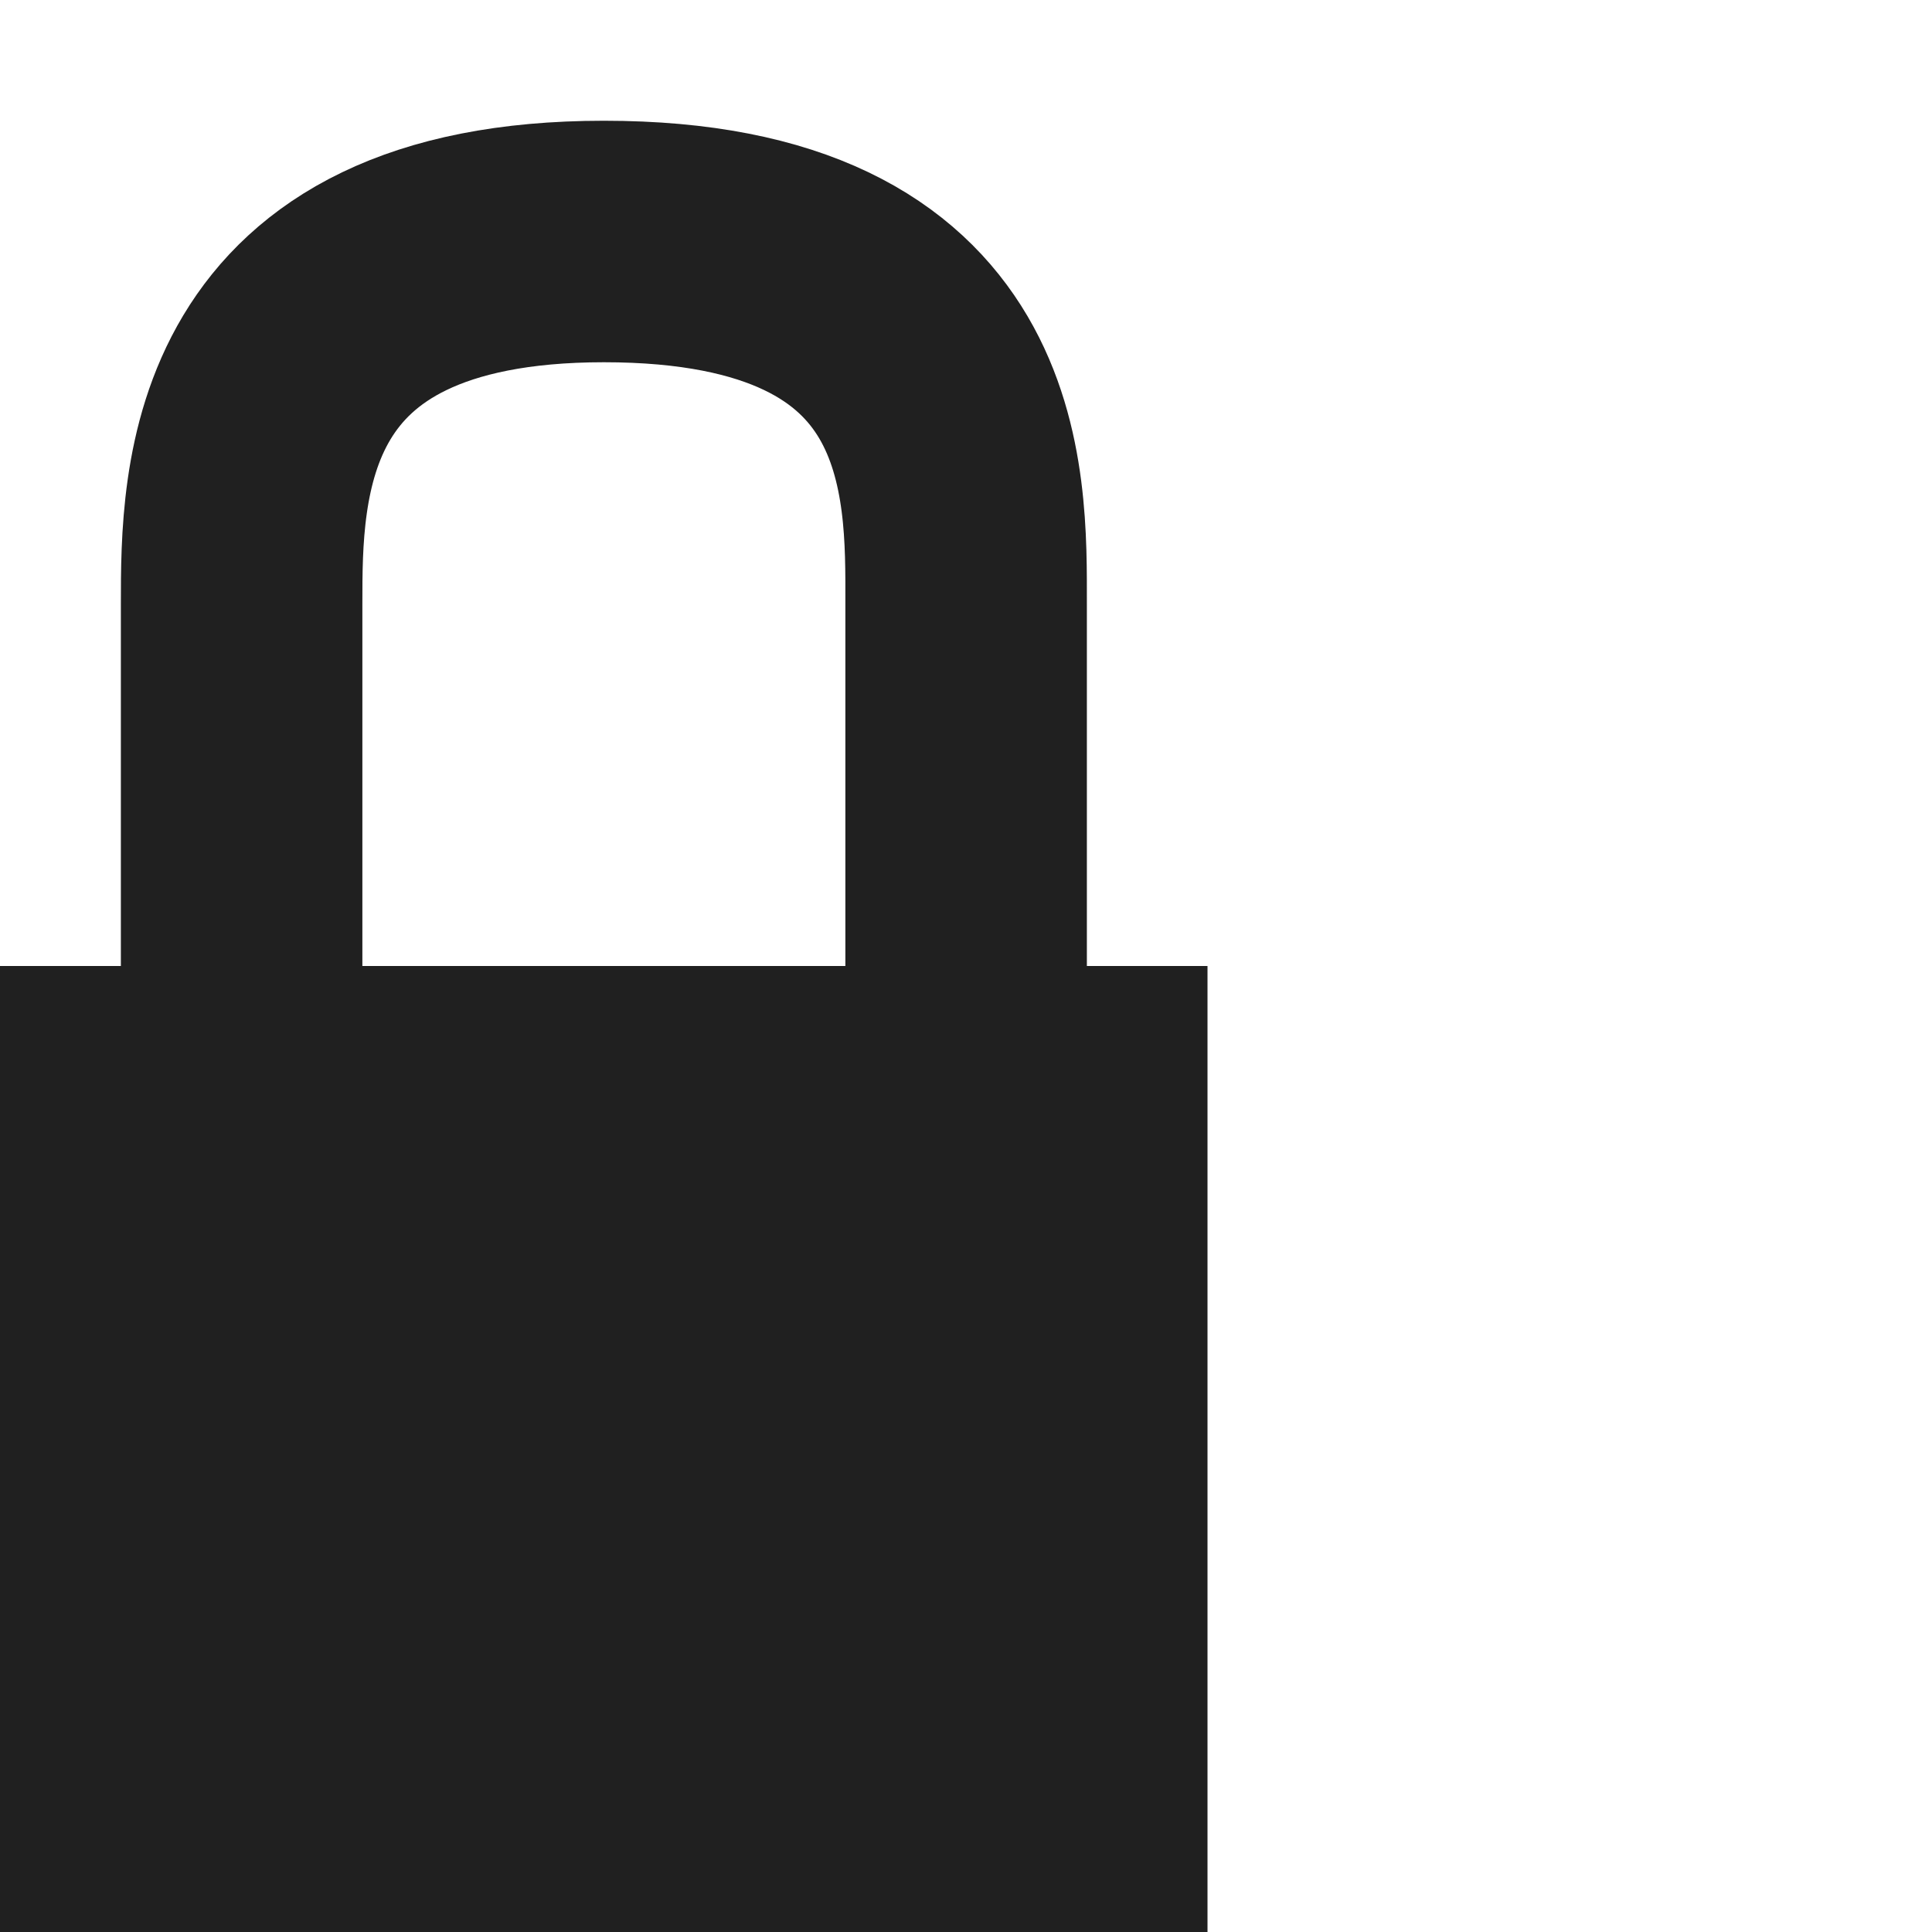
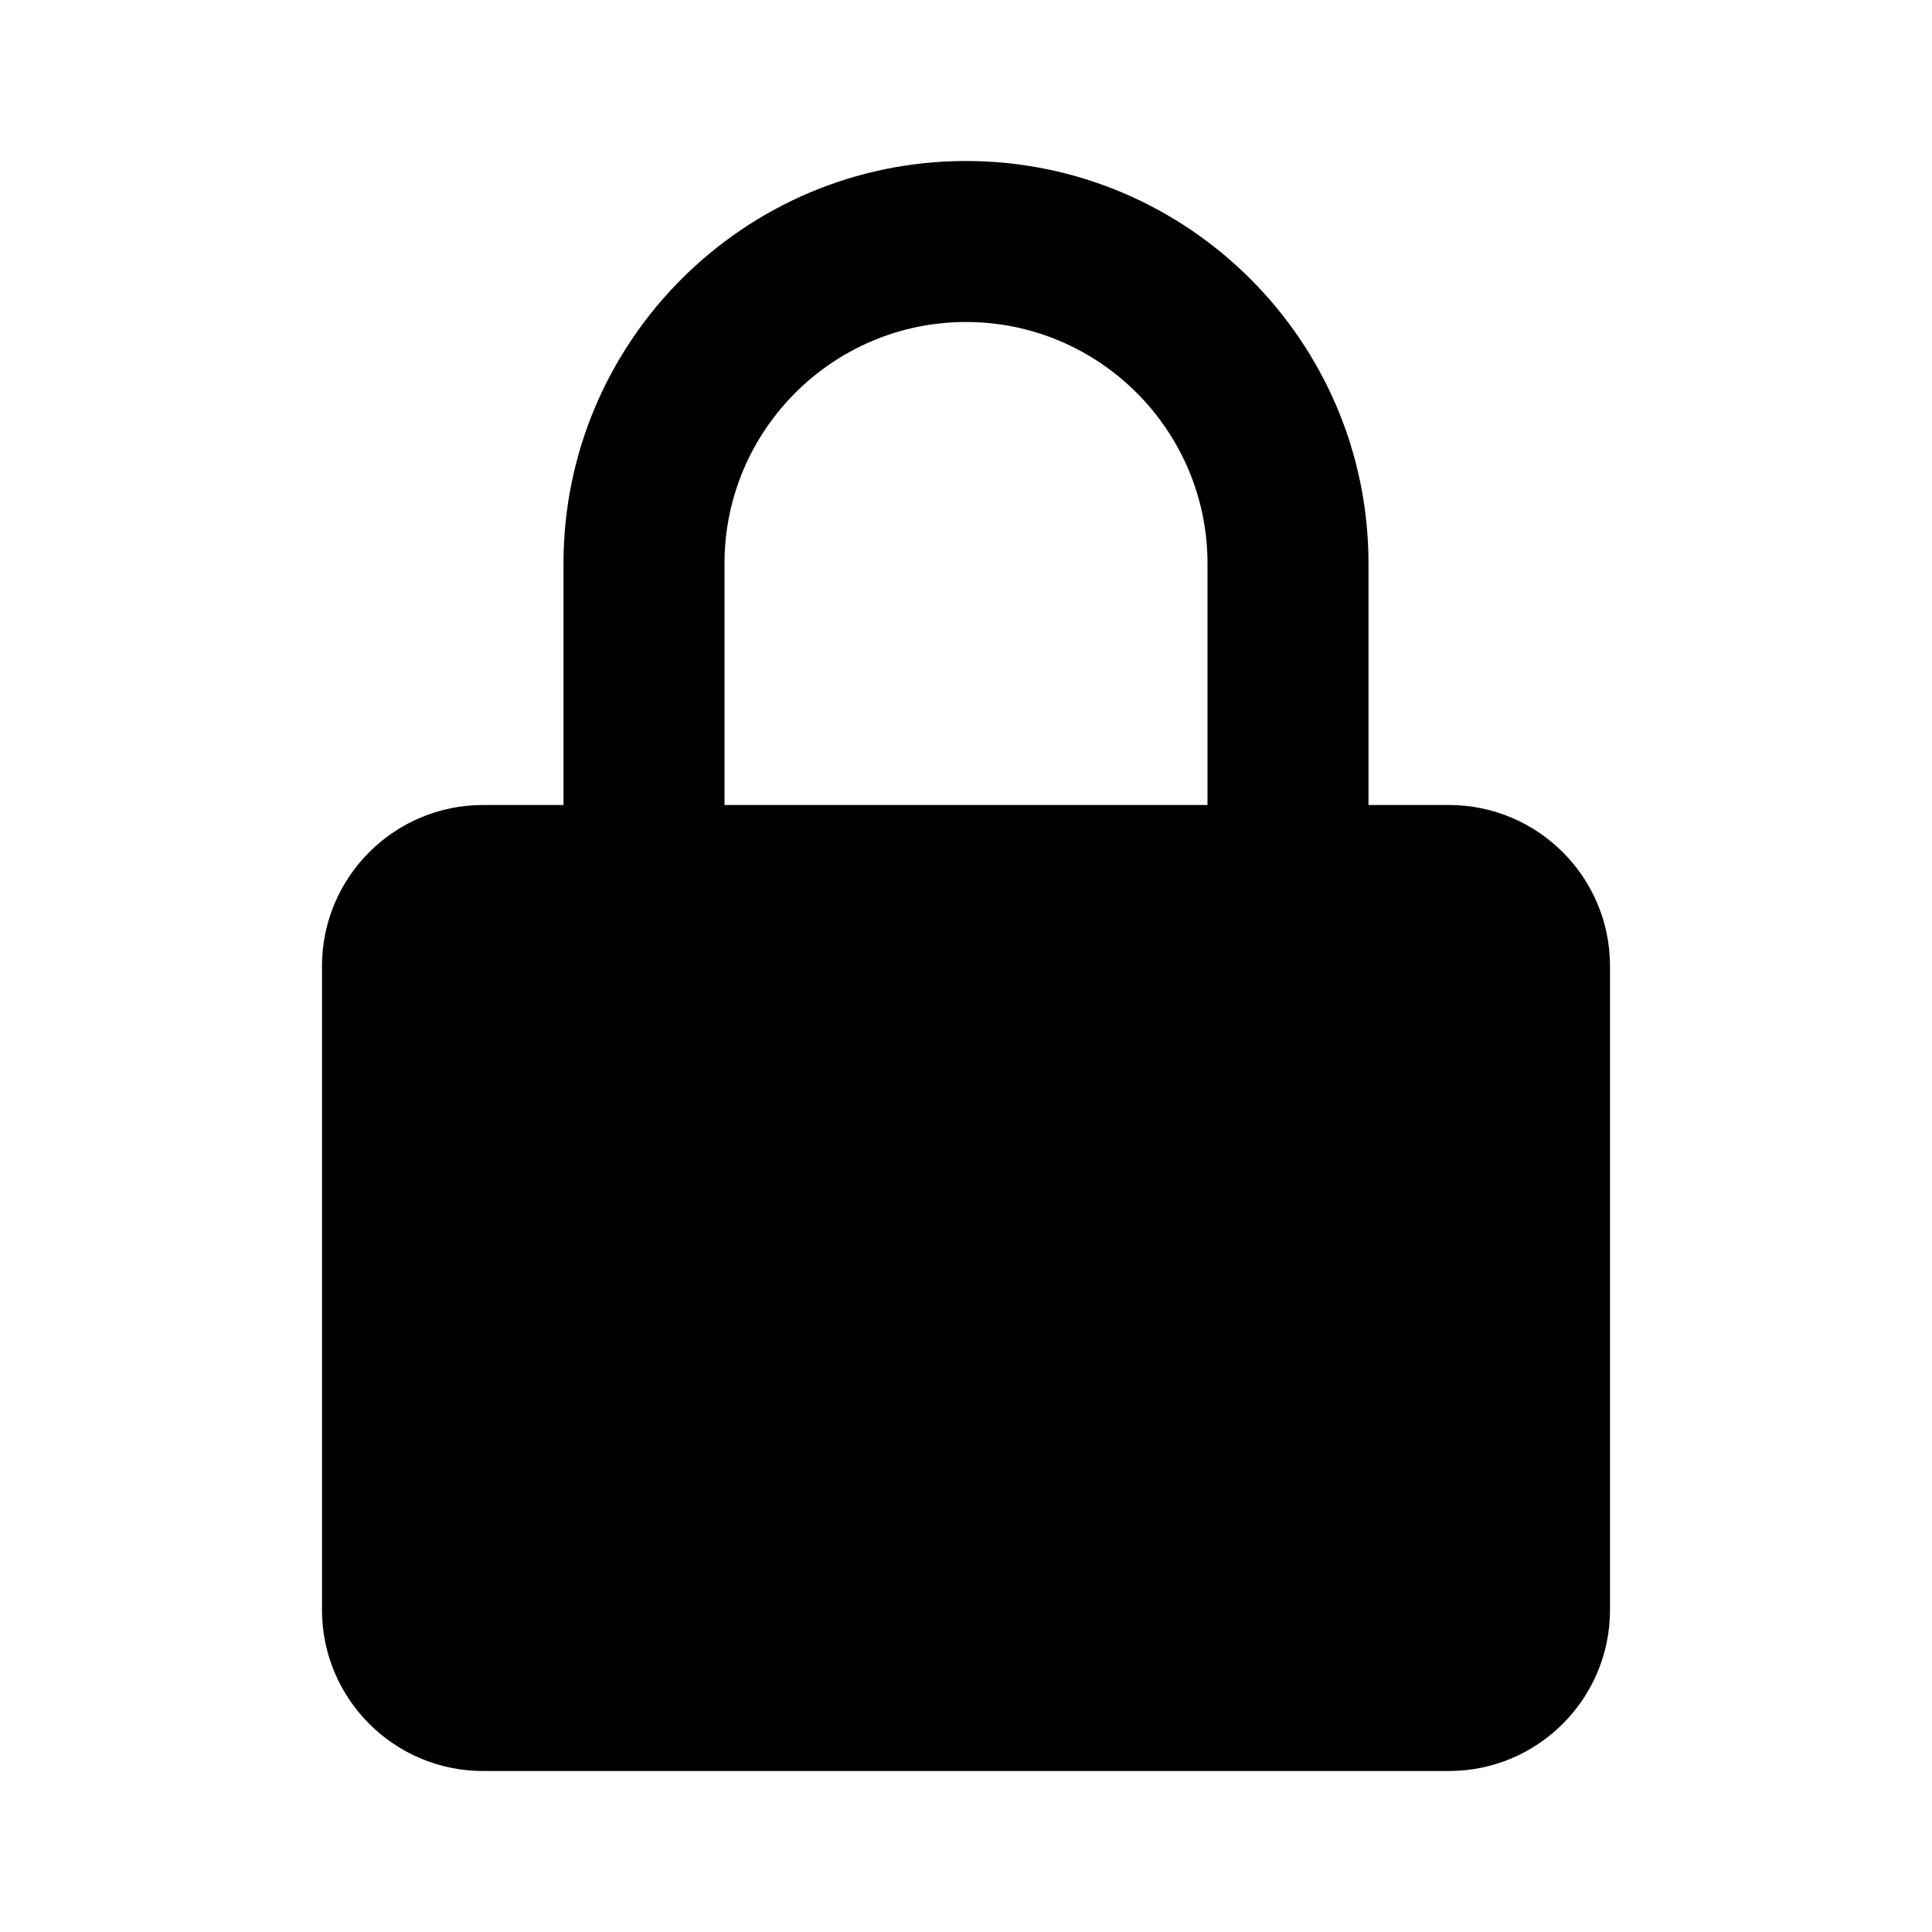
- <svg xmlns="http://www.w3.org/2000/svg" width="16" height="16" viewBox="0 0 16 16" id="svg2" version="1.1">
-   <defs id="defs4" />
-   <g id="layer1" transform="translate(0,-1036.362)">
-     <rect style="fill:#202020;stroke:#202020;stroke-width:2;stroke-miterlimit:4;stroke-dasharray:none;stroke-dashoffset:0;stroke-opacity:1;fill-opacity:1" id="rect4140" width="8" height="6" x="1" y="1045.362" />
-     <path style="fill:none;fill-rule:evenodd;stroke:#202020;stroke-width:2;stroke-linecap:butt;stroke-linejoin:miter;stroke-miterlimit:4;stroke-dasharray:none;stroke-opacity:1" d="m 2.001,1044.362 0,-3 c 0,-1 -5e-7,-3 3,-3 3.057,0 3,2 3,3 l 0,3" id="path4142" />
-   </g>
+ <svg xmlns="http://www.w3.org/2000/svg" height="24" viewBox="0 0 24 24" width="24">
+   <path d="M20 12c0-1.103-.897-2-2-2h-1V7c0-2.757-2.243-5-5-5S7 4.243 7 7v3H6c-1.103 0-2 .897-2 2v8c0 1.103.897 2 2 2h12c1.103 0 2-.897 2-2v-8zM9 7c0-1.654 1.346-3 3-3s3 1.346 3 3v3H9V7z" />
</svg>
